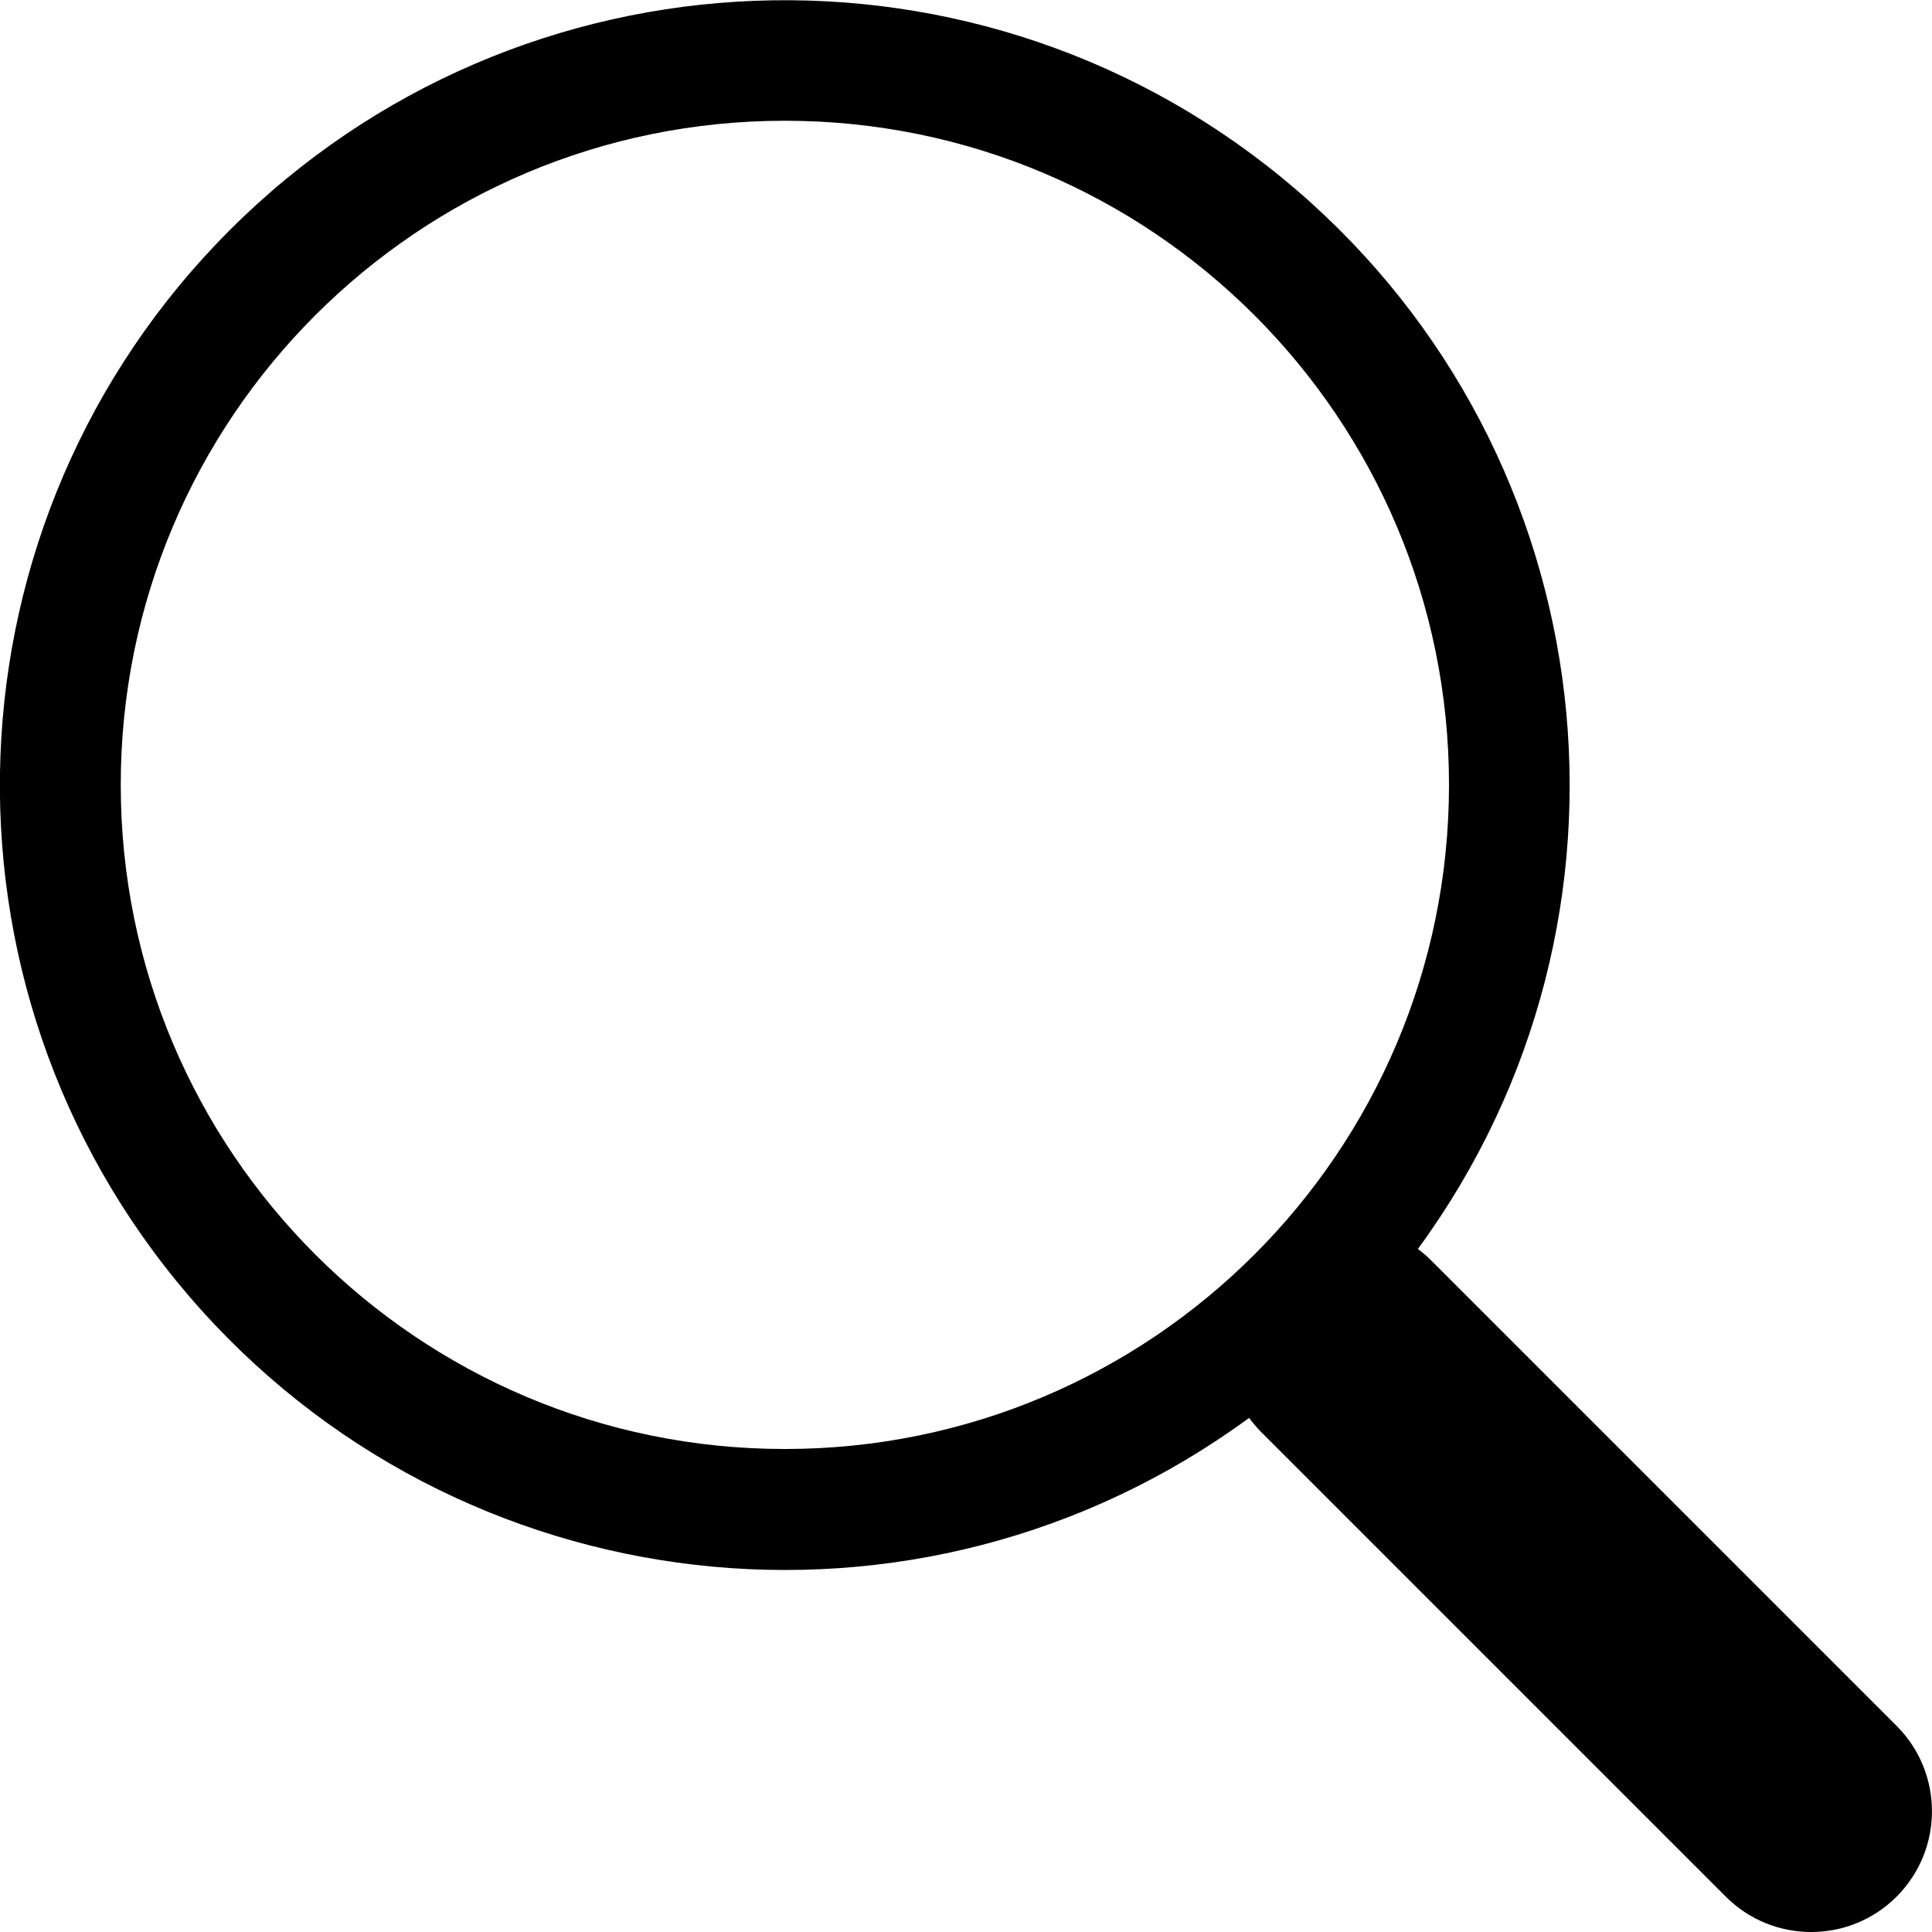
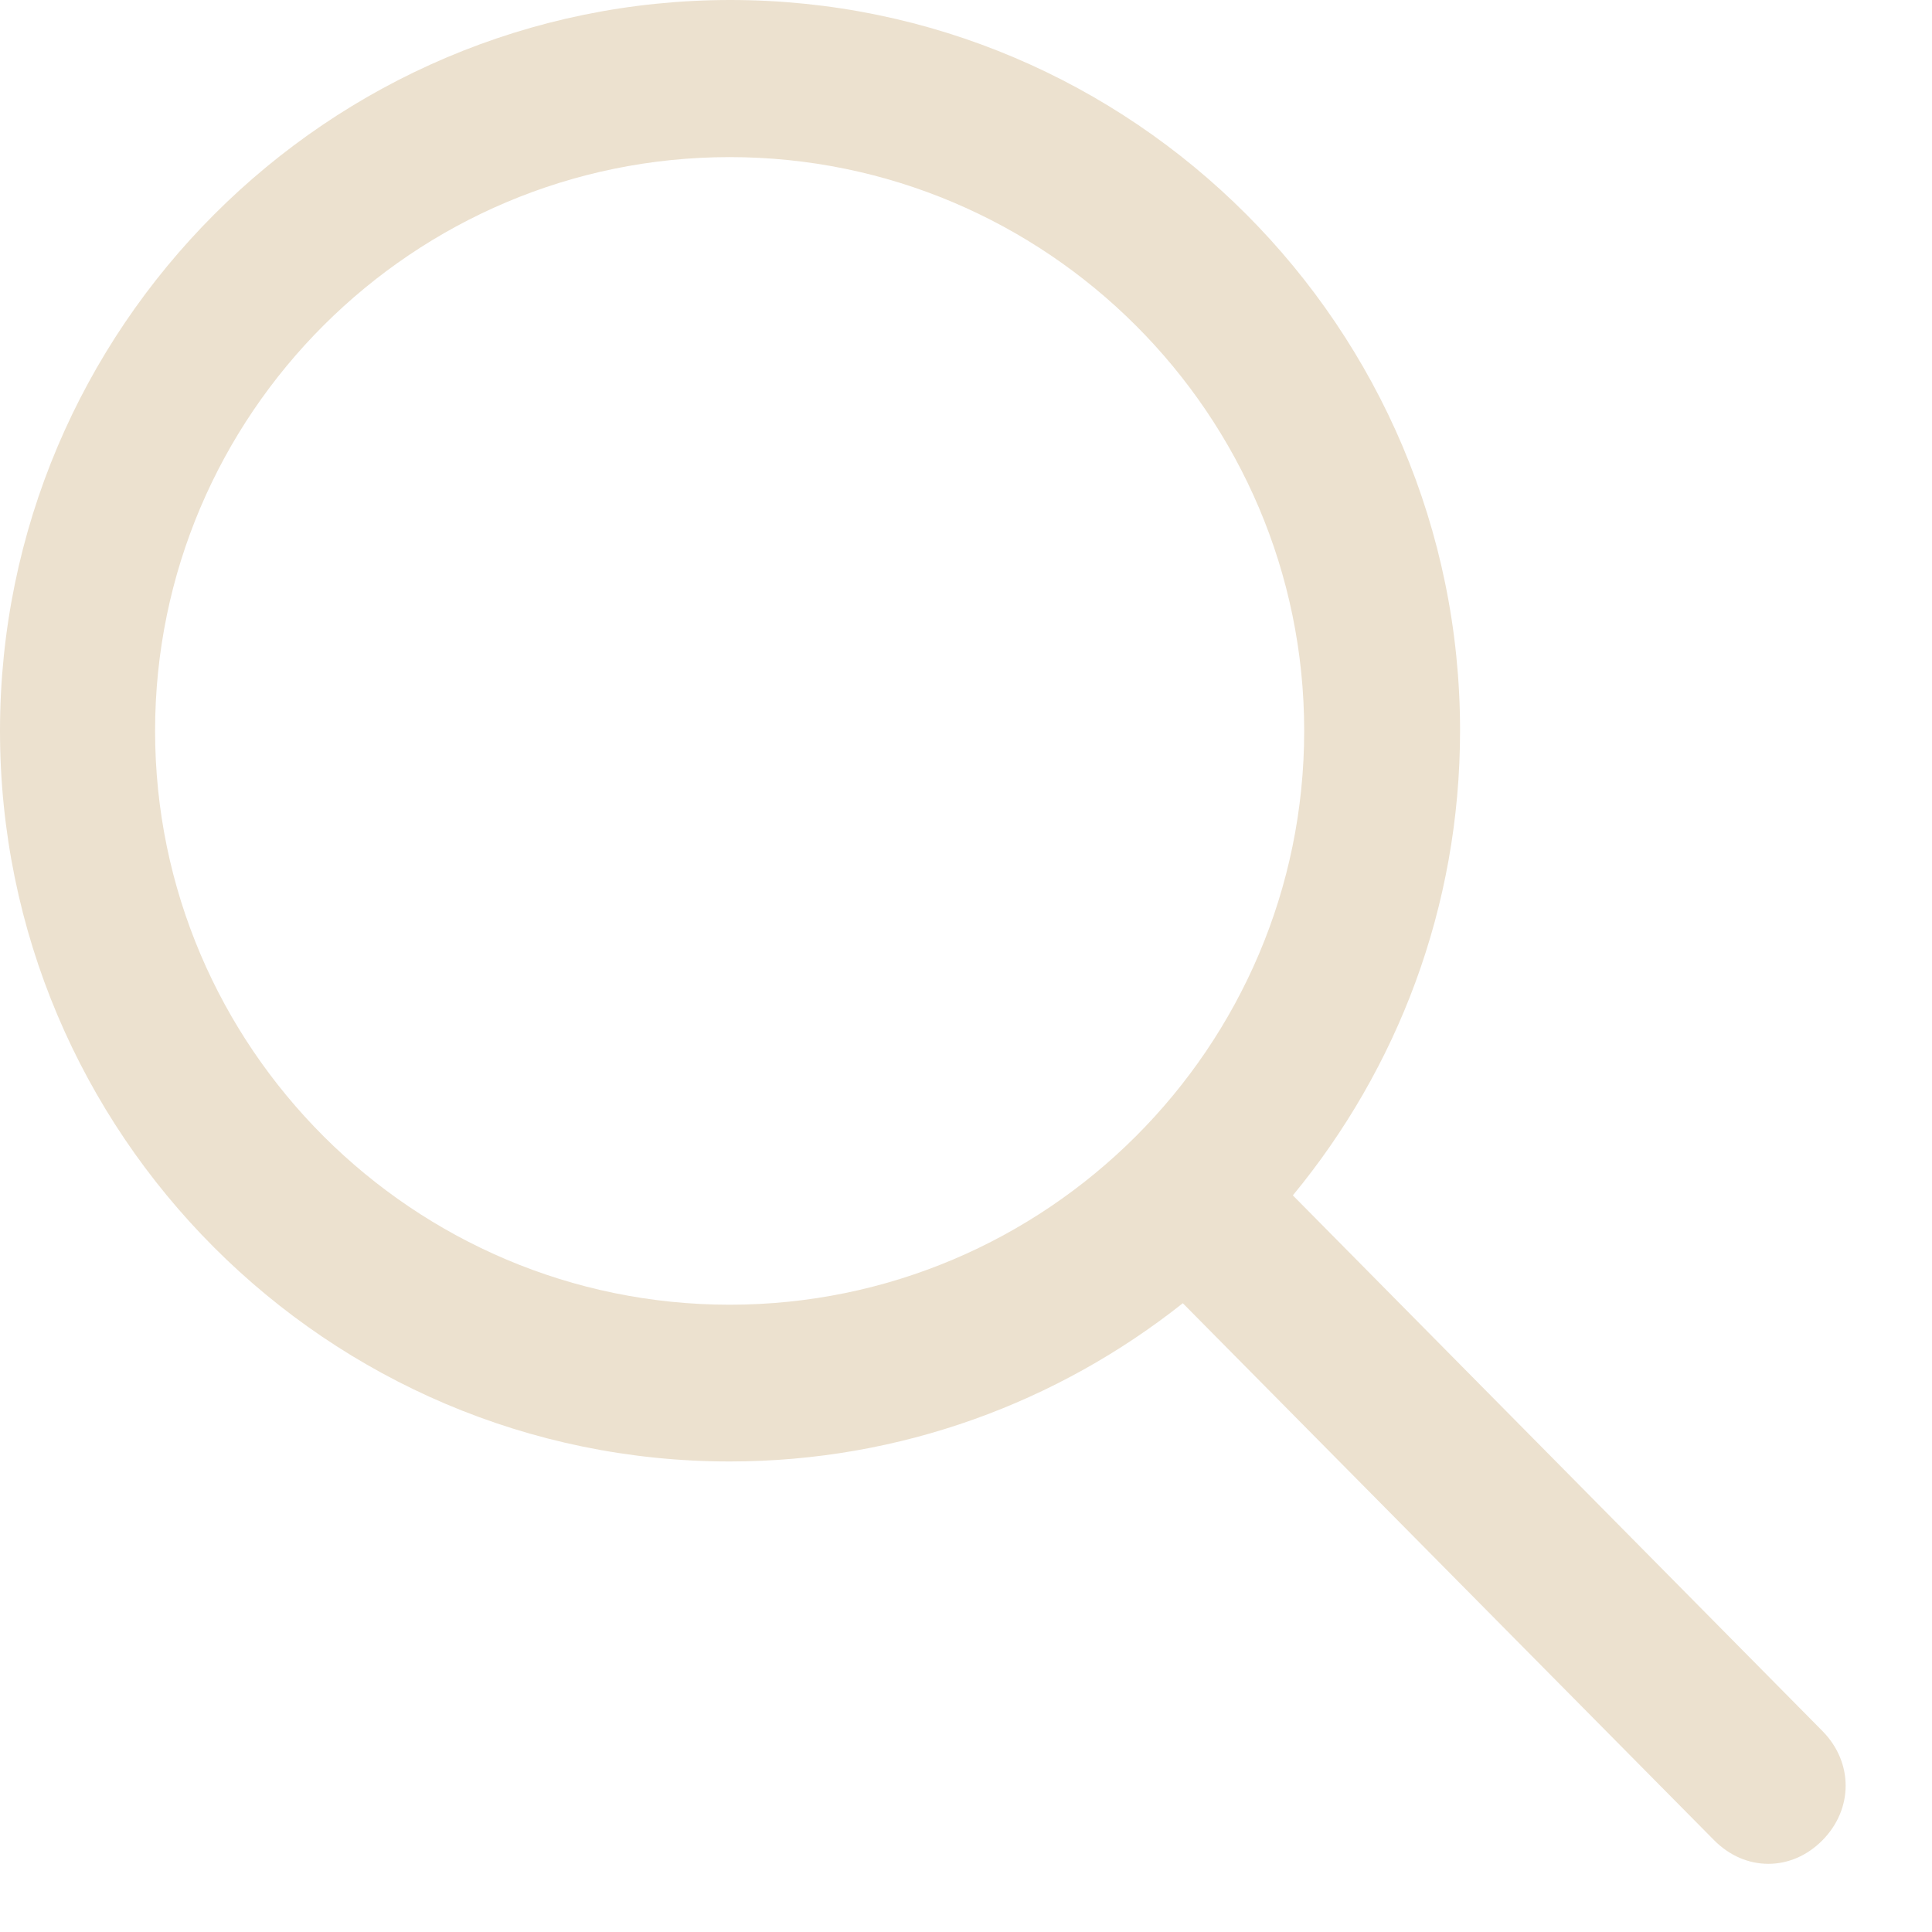
- <svg xmlns="http://www.w3.org/2000/svg" width="16" height="16" fill="currentColor" class="bi bi-search" viewBox="0 0 16 16">
-   <path d="M11.742 10.344a6.5 6.5 0 1 0-1.397 1.398h-.001c.03.04.062.078.098.115l3.85 3.85a1 1 0 0 0 1.415-1.414l-3.85-3.85a1.007 1.007 0 0 0-.115-.1zM12 6.5a5.5 5.5 0 1 1-11 0 5.5 5.5 0 0 1 11 0z" />
+ <svg xmlns="http://www.w3.org/2000/svg" width="22" height="22" viewBox="0 0 22 22" fill="none">
+   <path d="M20.752 19.711L14.722 13.612C15.911 12.171 16.626 10.33 16.626 8.319C16.626 3.731 12.9 0 8.317 0C3.734 0 0 3.735 0 8.323C0 12.911 3.726 16.642 8.309 16.642C10.256 16.642 12.047 15.967 13.469 14.84L19.52 20.956C19.874 21.313 20.399 21.313 20.752 20.956C21.105 20.599 21.105 20.068 20.752 19.711ZM1.766 8.323C1.766 4.719 4.704 1.789 8.309 1.789C11.914 1.789 14.851 4.719 14.851 8.323C14.851 11.927 11.914 14.857 8.309 14.857C4.704 14.857 1.766 11.923 1.766 8.323Z" fill="#ECE1CF" />
</svg>
